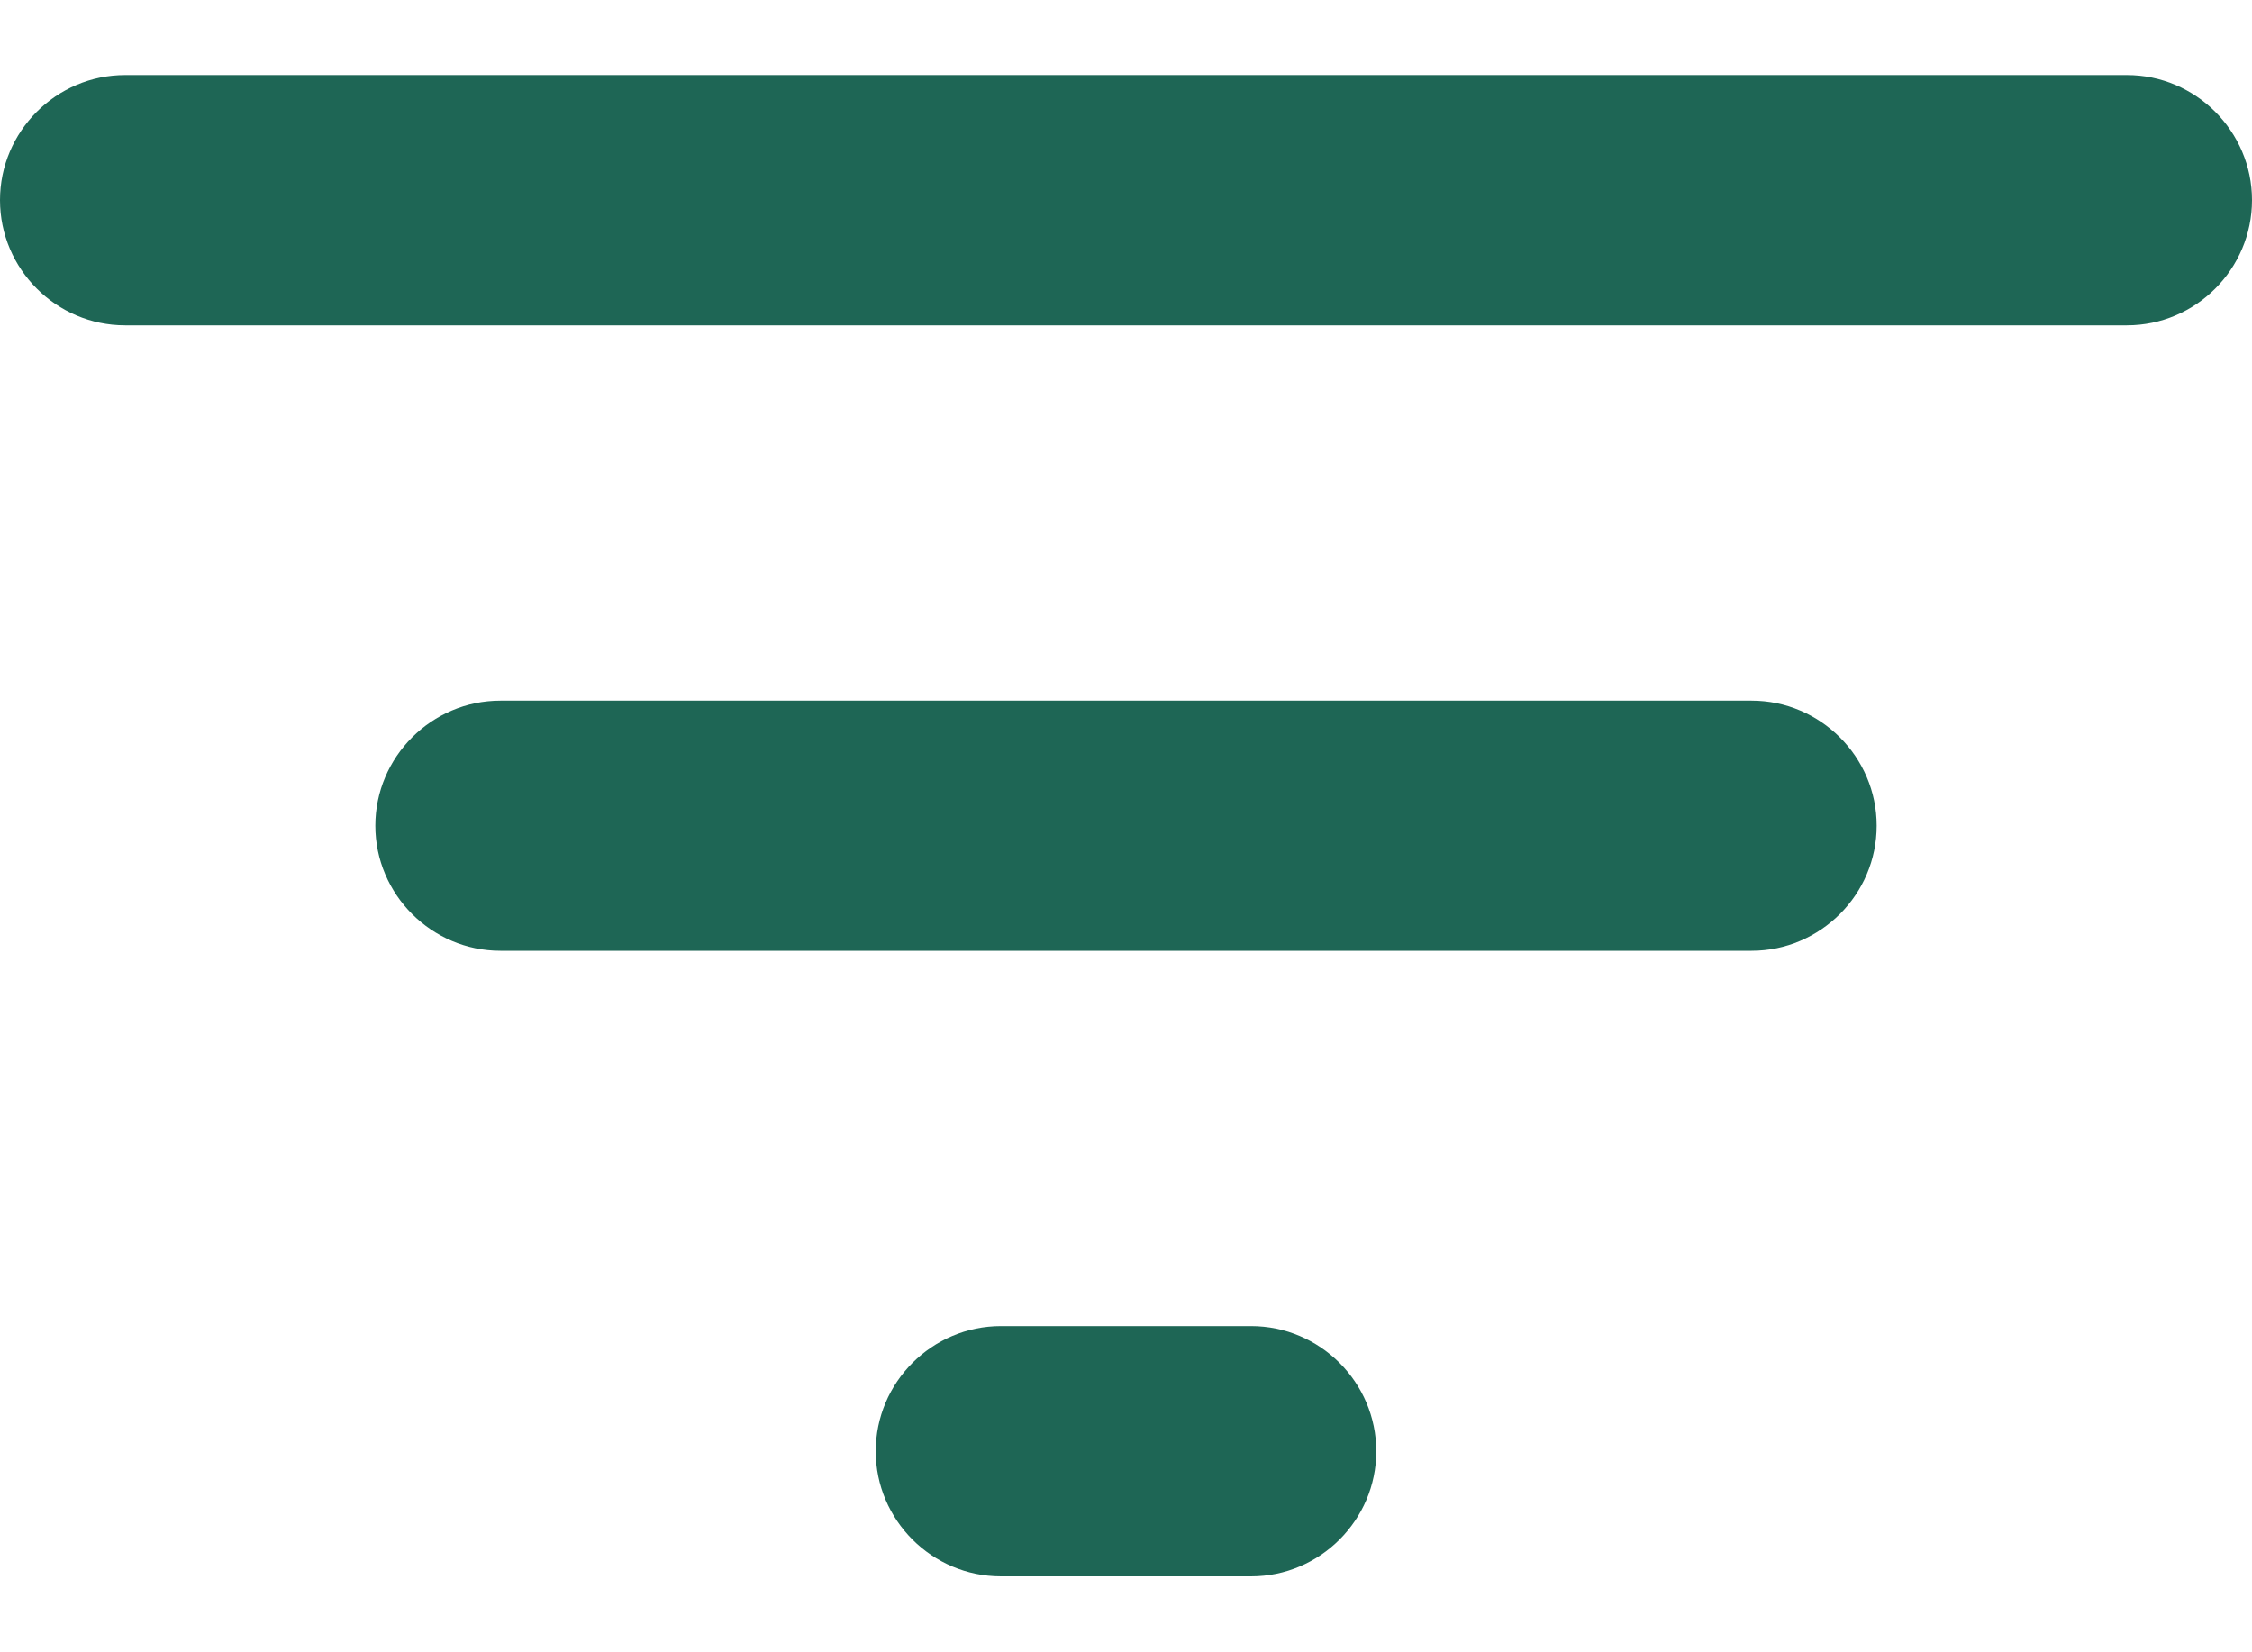
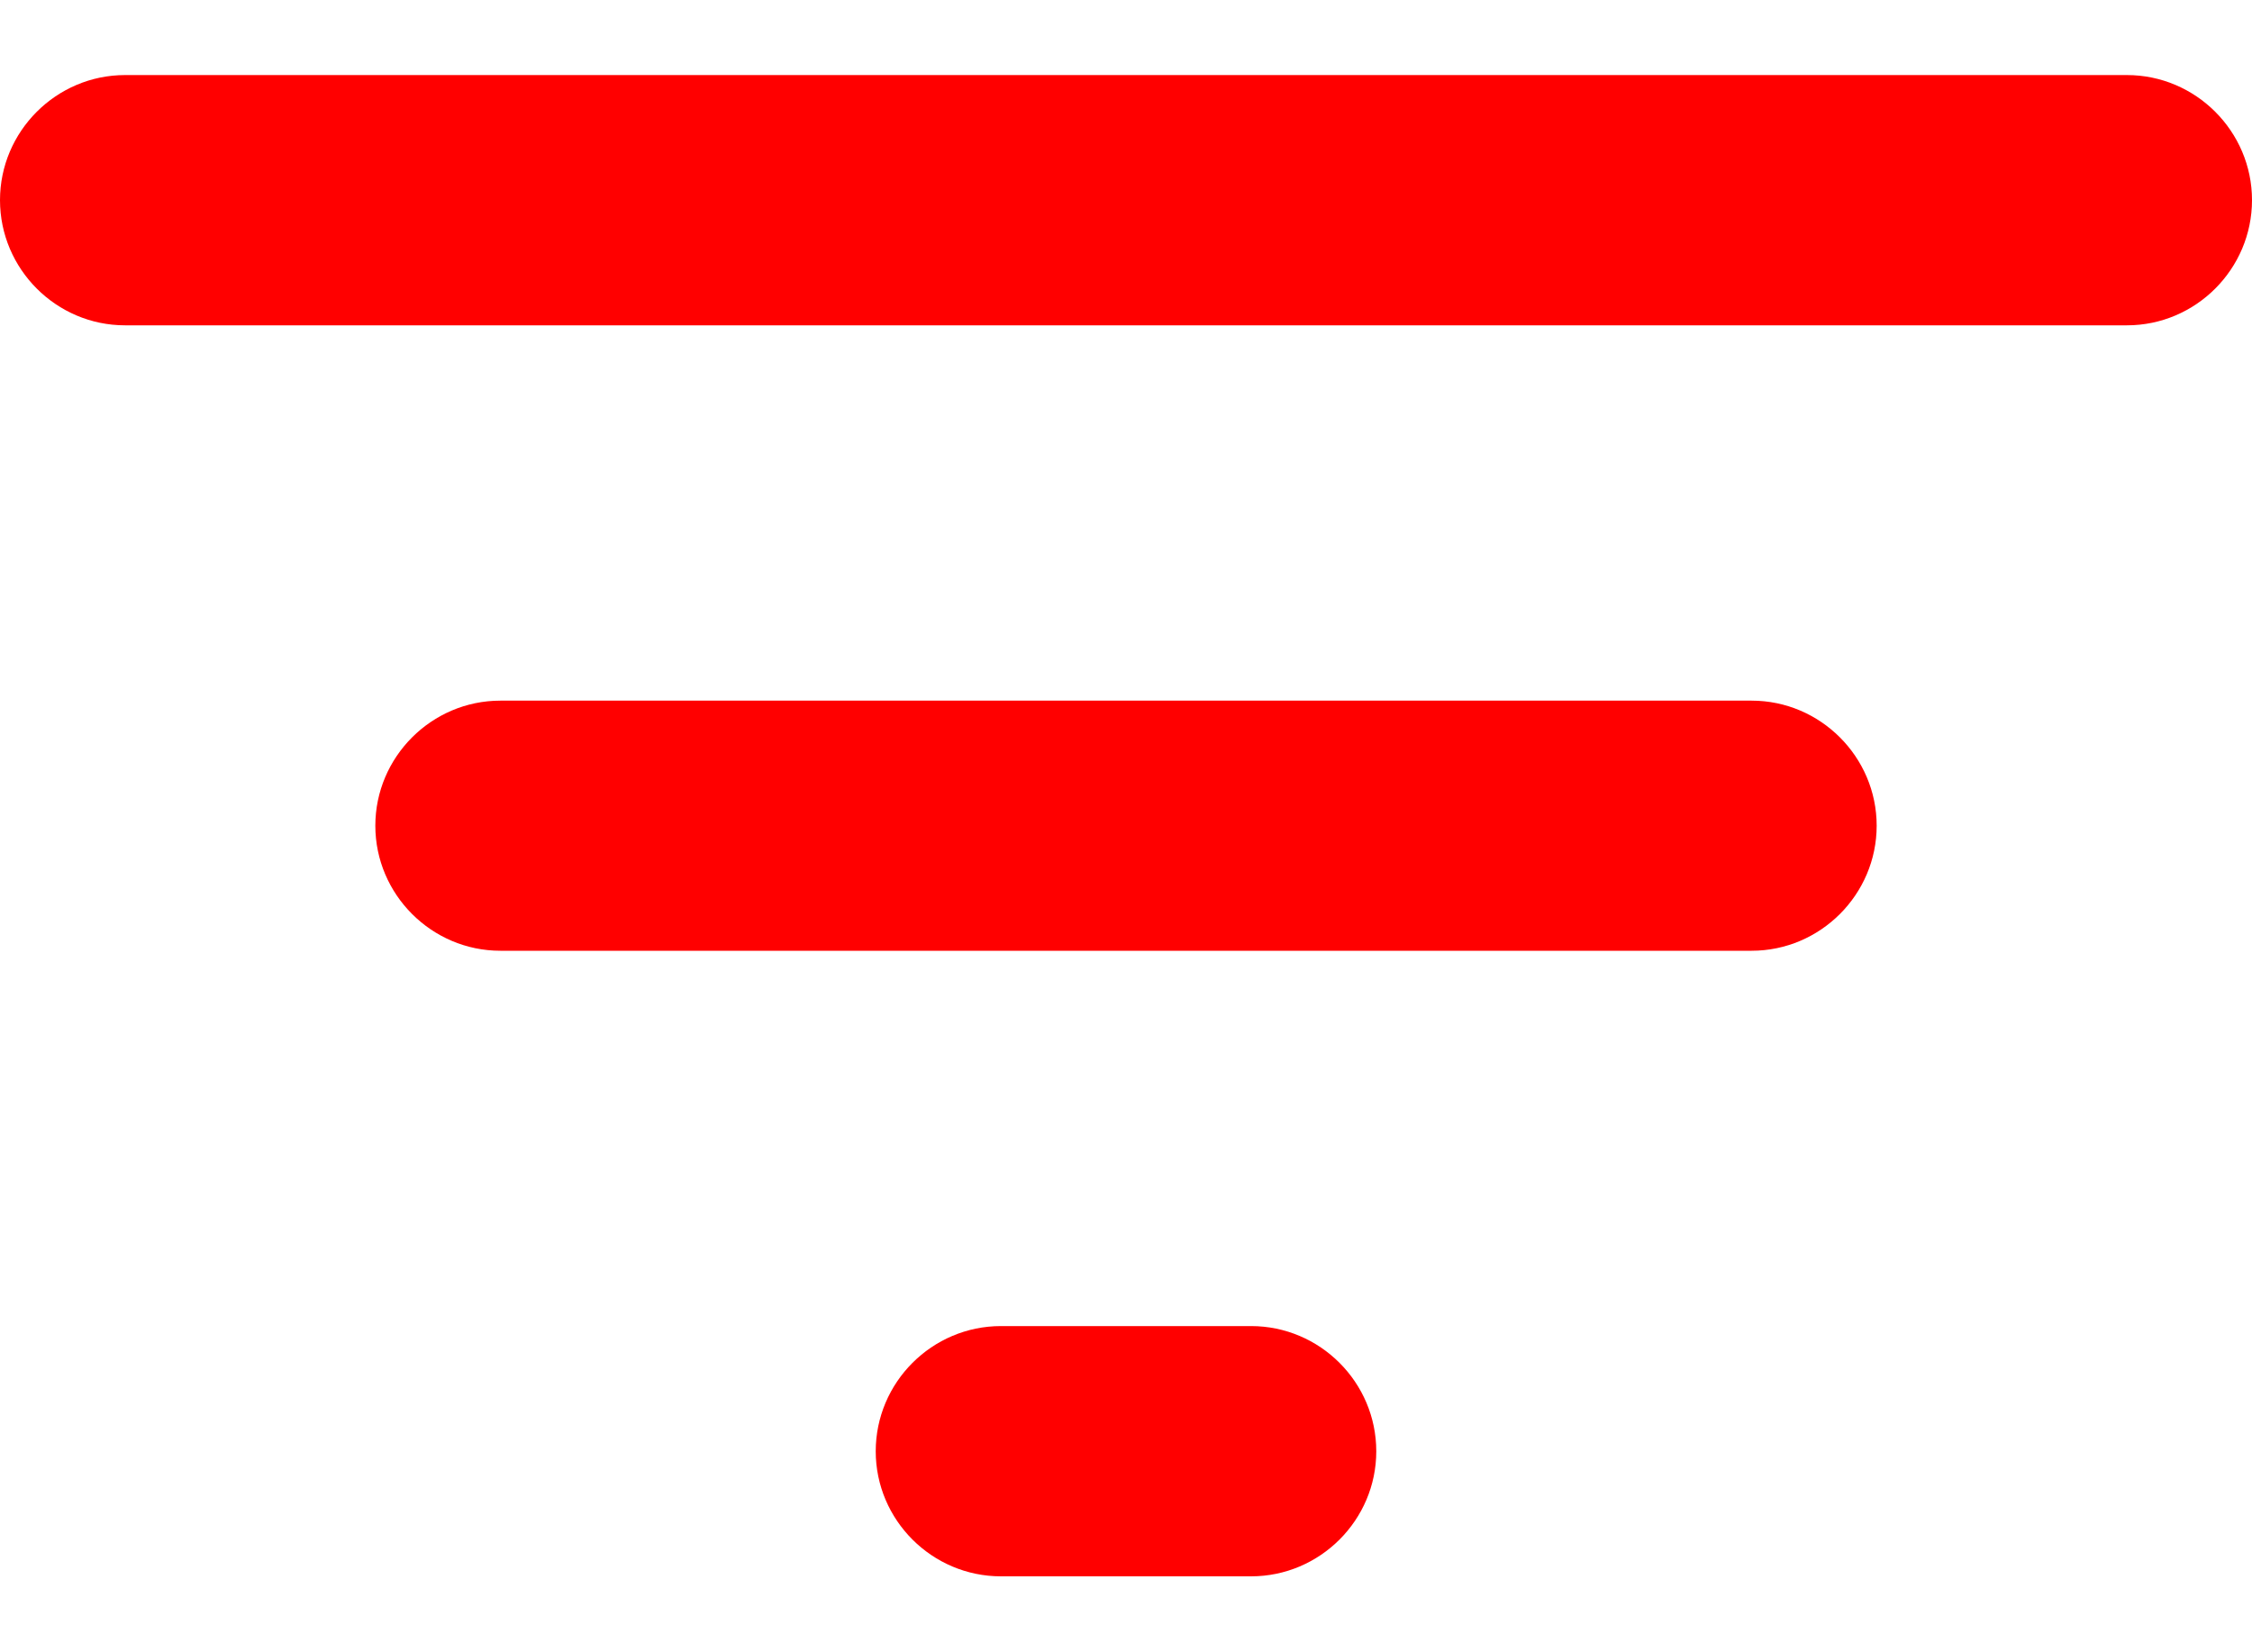
- <svg xmlns="http://www.w3.org/2000/svg" width="15" height="11" viewBox="0 0 15 11" fill="none">
-   <path d="M6.667 10.5H8.333C8.792 10.5 9.167 10.125 9.167 9.667C9.167 9.208 8.792 8.833 8.333 8.833H6.667C6.208 8.833 5.833 9.208 5.833 9.667C5.833 10.125 6.208 10.5 6.667 10.5ZM0 1.333C0 1.792 0.375 2.167 0.833 2.167H14.167C14.625 2.167 15 1.792 15 1.333C15 0.875 14.625 0.5 14.167 0.5H0.833C0.375 0.5 0 0.875 0 1.333ZM3.333 6.333H11.667C12.125 6.333 12.5 5.958 12.5 5.5C12.5 5.042 12.125 4.667 11.667 4.667H3.333C2.875 4.667 2.5 5.042 2.5 5.5C2.5 5.958 2.875 6.333 3.333 6.333Z" fill="#1E6655" />
+ <svg xmlns="http://www.w3.org/2000/svg" width="15" height="11" fill="currentColor" viewBox="0 0 15 11">
+   <path d="M6.667 10.5H8.333C8.792 10.5 9.167 10.125 9.167 9.667C9.167 9.208 8.792 8.833 8.333 8.833H6.667C6.208 8.833 5.833 9.208 5.833 9.667C5.833 10.125 6.208 10.5 6.667 10.5ZM0 1.333C0 1.792 0.375 2.167 0.833 2.167H14.167C14.625 2.167 15 1.792 15 1.333C15 0.875 14.625 0.5 14.167 0.5H0.833C0.375 0.5 0 0.875 0 1.333ZM3.333 6.333H11.667C12.125 6.333 12.5 5.958 12.5 5.5C12.5 5.042 12.125 4.667 11.667 4.667H3.333C2.875 4.667 2.5 5.042 2.5 5.5C2.5 5.958 2.875 6.333 3.333 6.333Z" fill="red" />
</svg>
